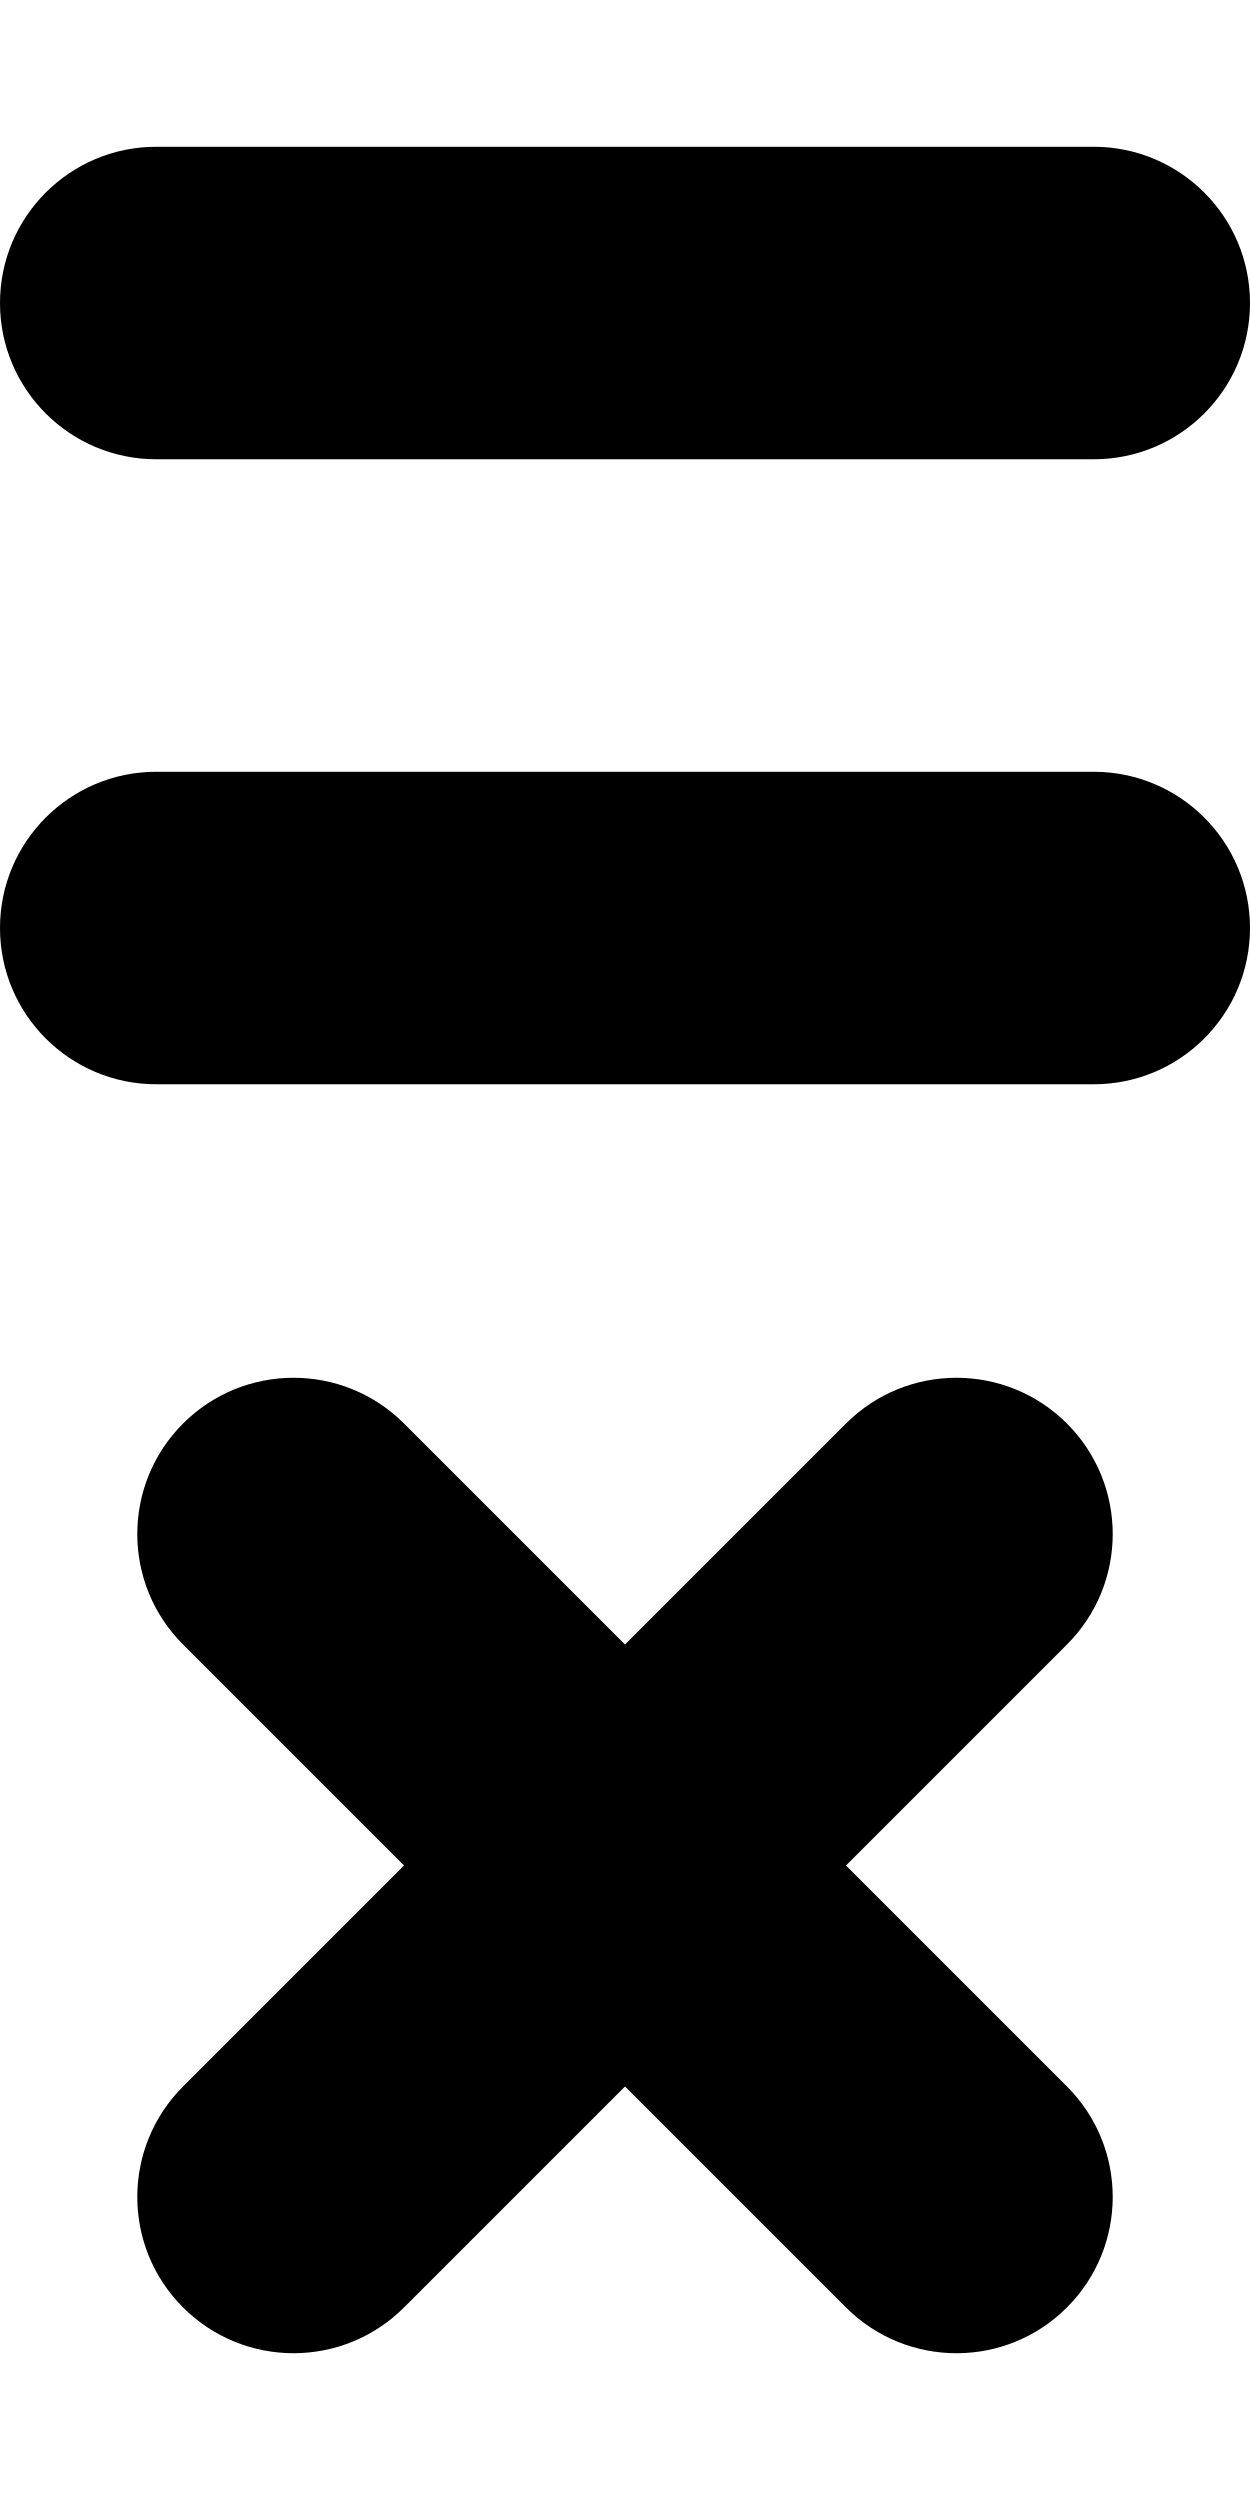
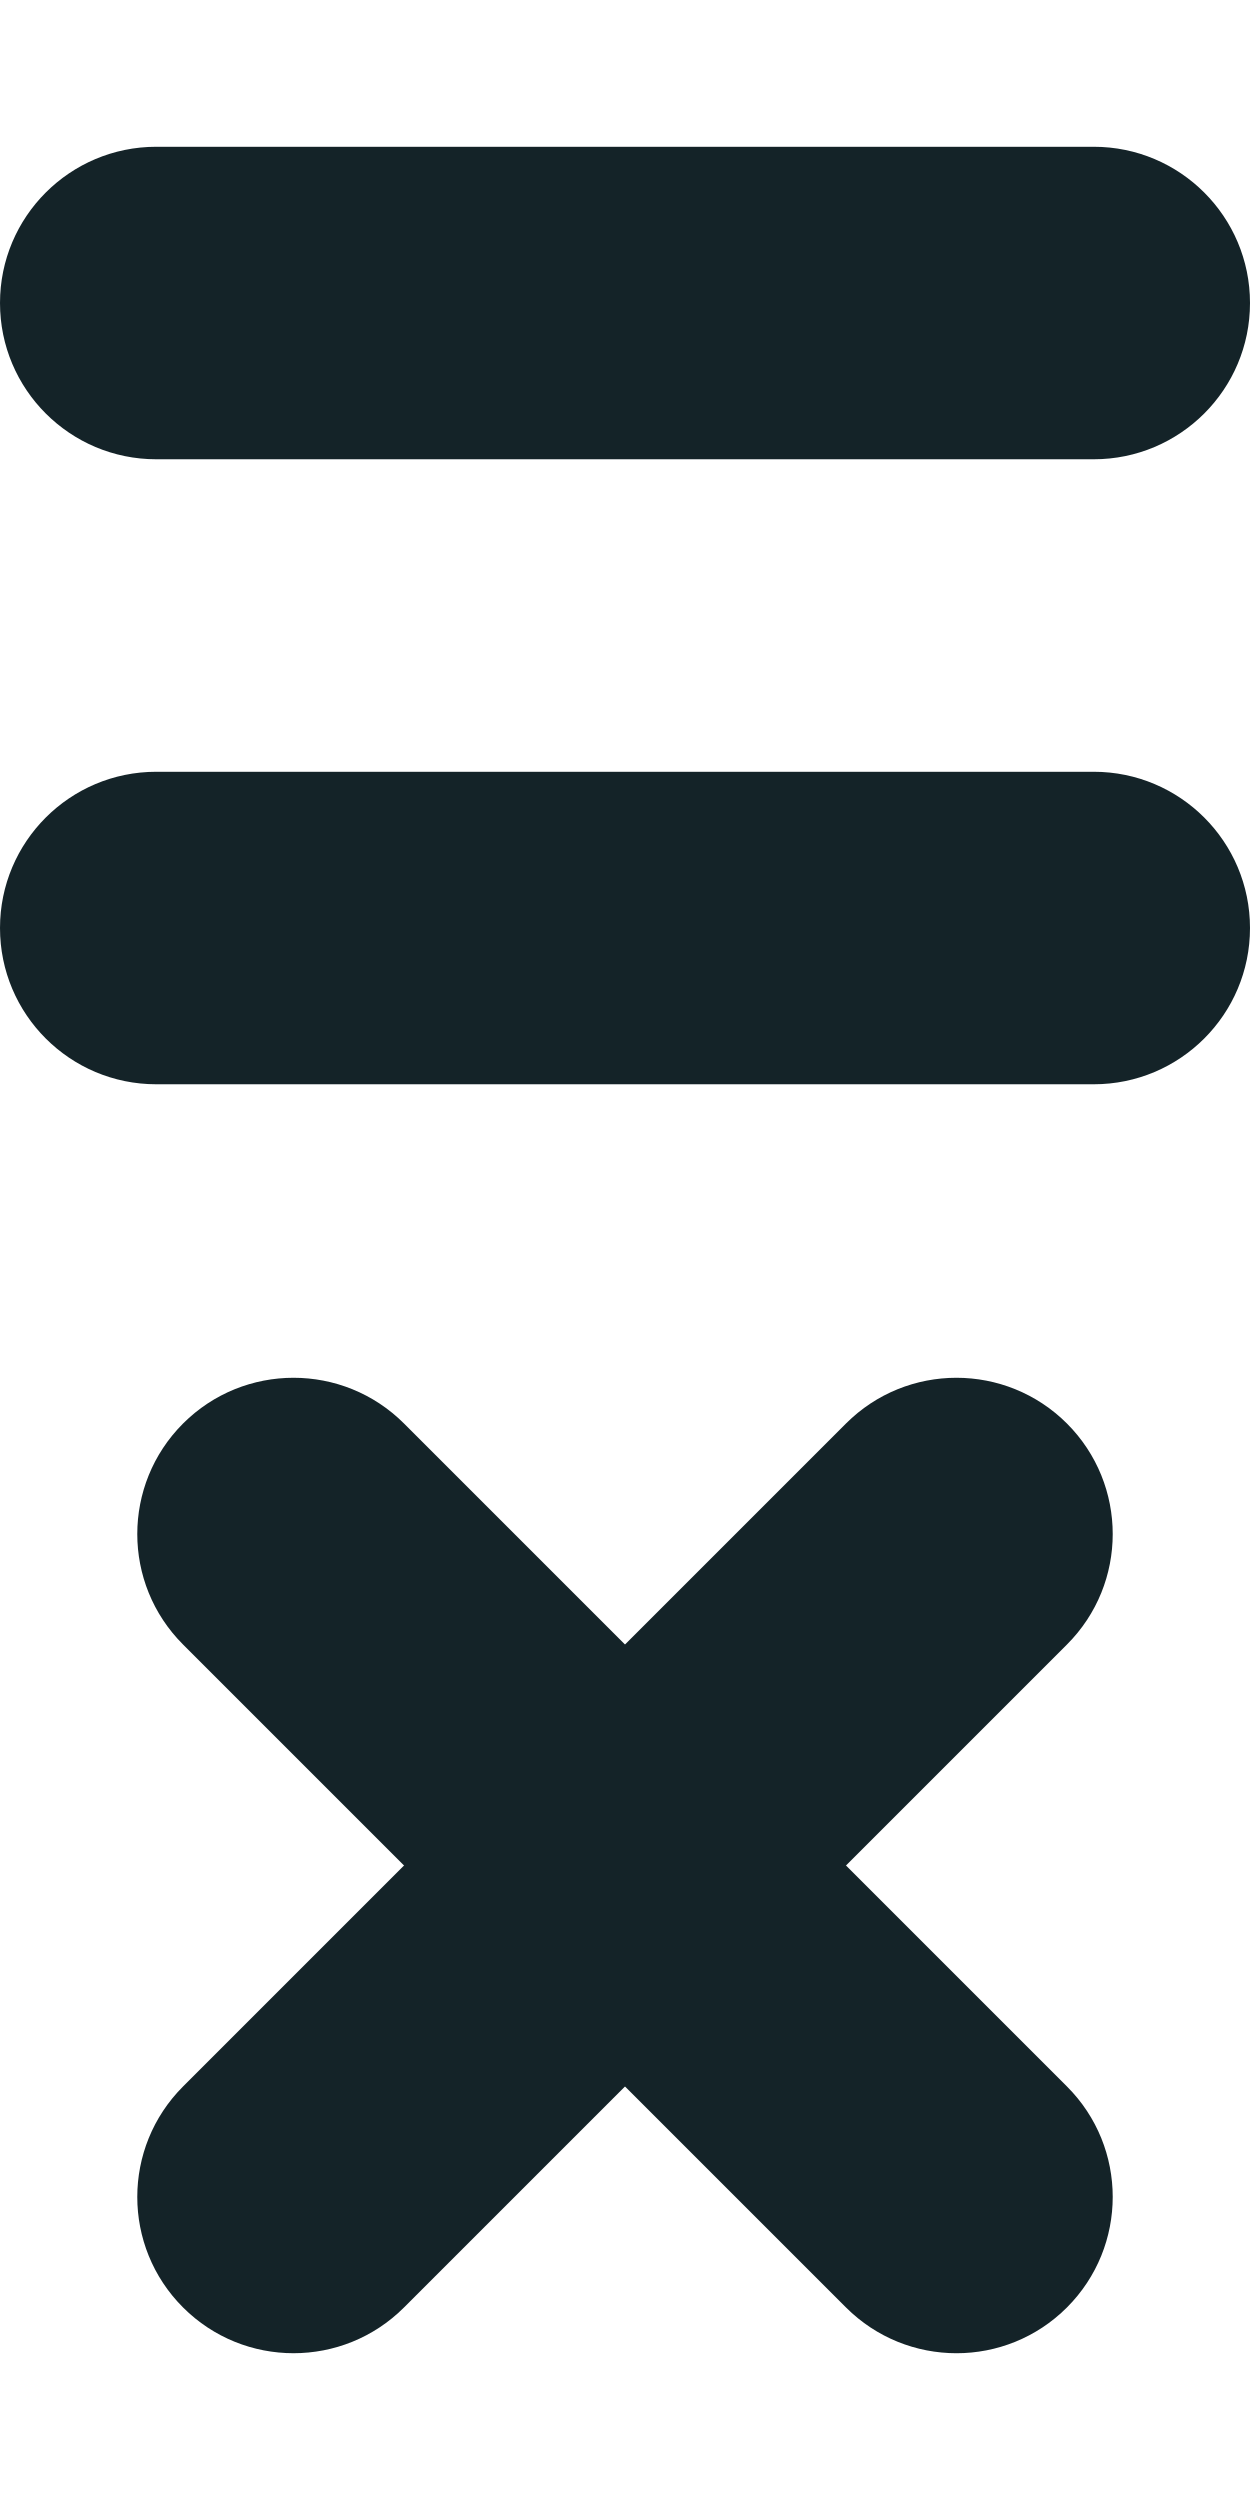
<svg xmlns="http://www.w3.org/2000/svg" version="1.1" id="Layer_1" x="0px" y="0px" width="50px" height="100px" viewBox="0 0 50 100" enable-background="new 0 0 50 100" xml:space="preserve">
  <g>
    <g>
      <g>
-         <path d="M43.75,43.371H6.25c-3.452,0-6.25-2.798-6.25-6.25s2.798-6.25,6.25-6.25h37.5c3.452,0,6.25,2.798,6.25,6.25     S47.202,43.371,43.75,43.371z" />
+         <path fill="#142328" d="M43.75,43.371H6.25c-3.452,0-6.25-2.798-6.25-6.25s2.798-6.25,6.25-6.25h37.5     c3.452,0,6.25,2.798,6.25,6.25S47.202,43.371,43.75,43.371z" />
      </g>
      <g>
-         <path d="M43.75,18.371H6.25c-3.452,0-6.25-2.798-6.25-6.25s2.798-6.25,6.25-6.25h37.5c3.452,0,6.25,2.798,6.25,6.25     S47.202,18.371,43.75,18.371z" />
+         <path fill="#142328" d="M43.75,18.371H6.25c-3.452,0-6.25-2.798-6.25-6.25s2.798-6.25,6.25-6.25h37.5     c3.452,0,6.25,2.798,6.25,6.25S47.202,18.371,43.75,18.371z" />
      </g>
    </g>
    <g>
      <g>
        <g>
-           <path d="M42.678,65.781L16.161,92.298c-2.441,2.441-6.398,2.441-8.839,0c-2.441-2.44-2.441-6.396,0-8.839l26.517-26.518      c2.44-2.44,6.397-2.44,8.839,0C45.119,59.384,45.119,63.341,42.678,65.781z" />
+           <path fill="#142328" d="M42.678,65.781L16.161,92.298c-2.441,2.441-6.398,2.441-8.839,0c-2.441-2.44-2.441-6.396,0-8.839      l26.517-26.518c2.44-2.44,6.397-2.44,8.839,0C45.119,59.384,45.119,63.341,42.678,65.781z" />
        </g>
      </g>
      <g>
        <g>
-           <path d="M16.161,56.941l26.517,26.518c2.441,2.439,2.441,6.396,0,8.839s-6.396,2.441-8.839,0L7.322,65.781      c-2.441-2.44-2.441-6.396,0-8.84C9.763,54.501,13.72,54.501,16.161,56.941z" />
+           <path fill="#142328" d="M16.161,56.941l26.517,26.518c2.441,2.439,2.441,6.396,0,8.839c-2.441,2.443-6.396,2.441-8.839,0      L7.322,65.781c-2.441-2.44-2.441-6.396,0-8.84C9.763,54.501,13.72,54.501,16.161,56.941z" />
        </g>
      </g>
    </g>
  </g>
</svg>
